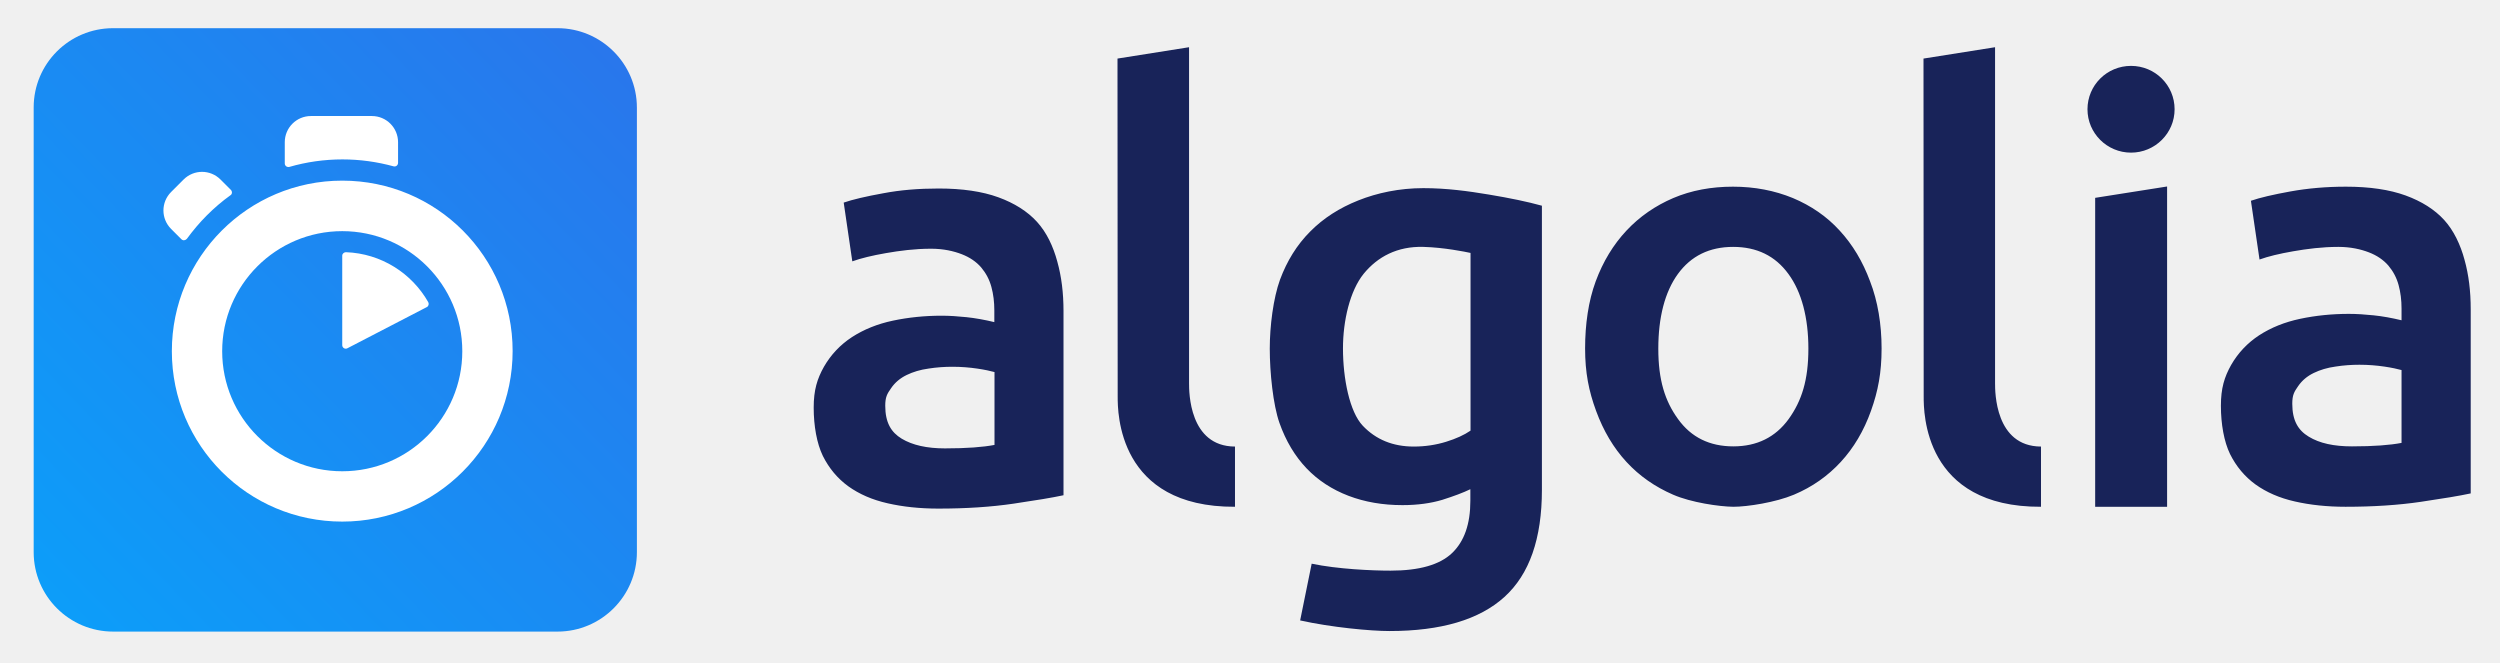
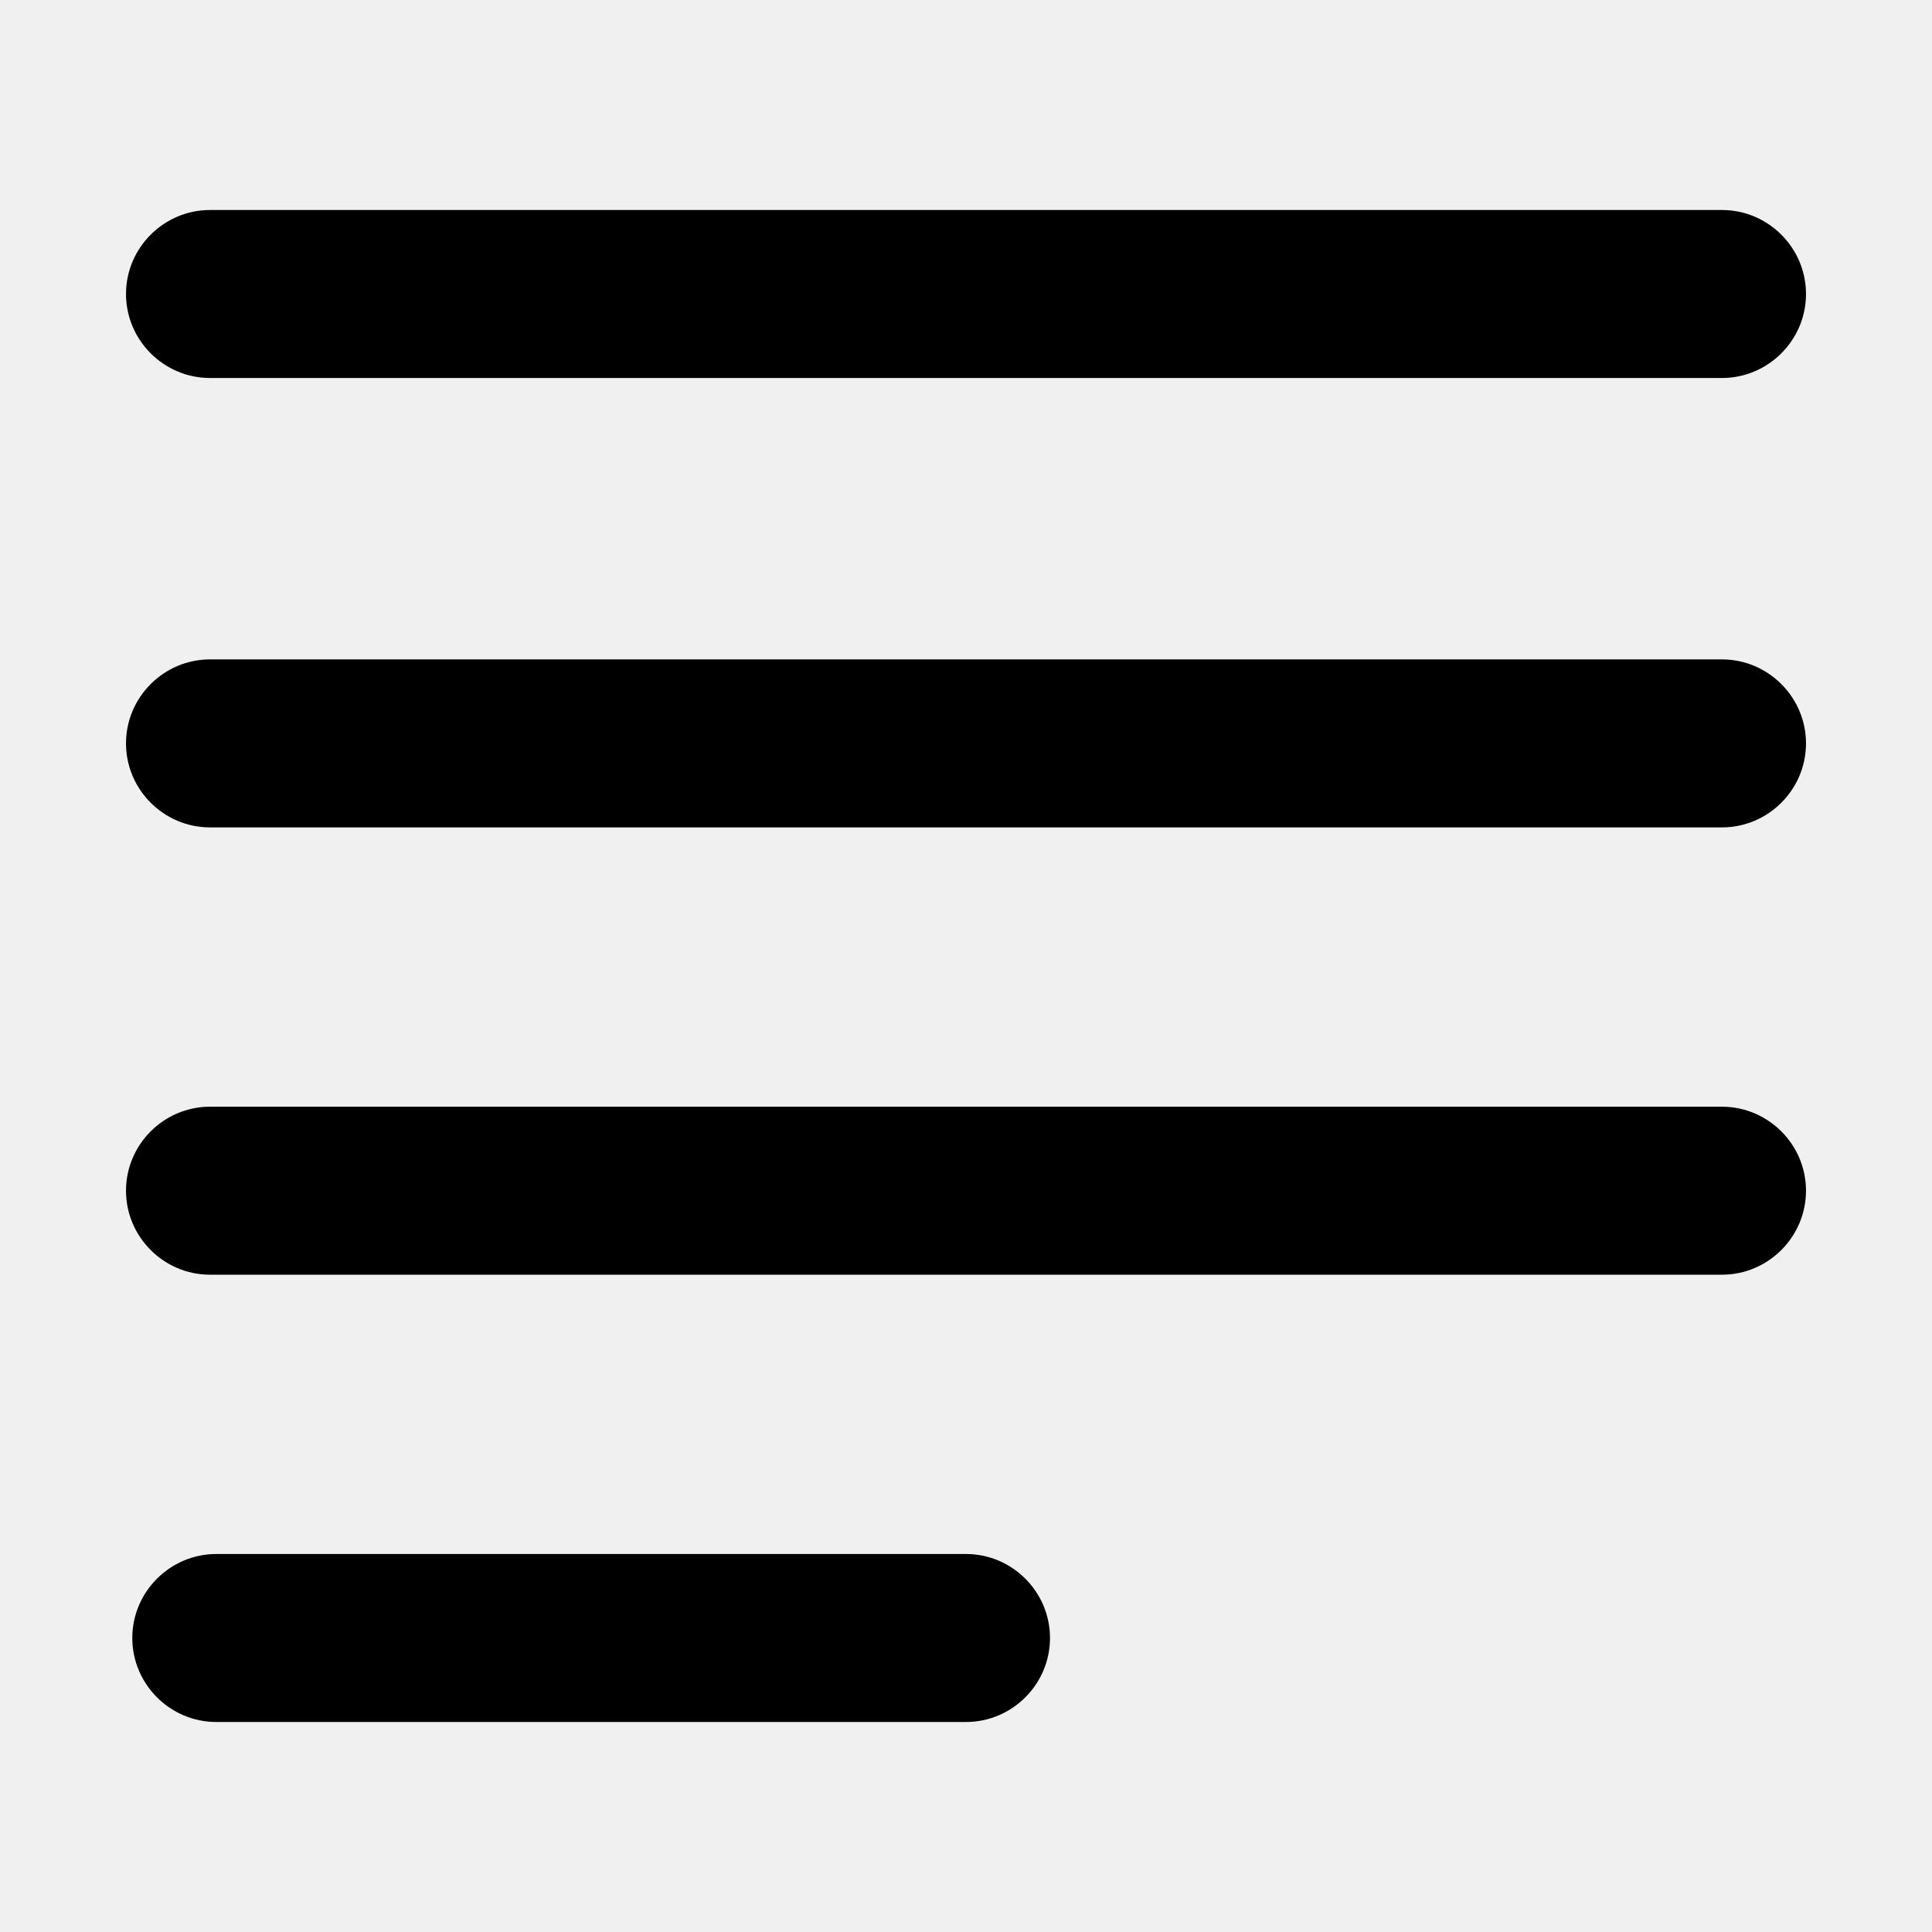
- <svg xmlns="http://www.w3.org/2000/svg" viewBox="0 0 1366 362">
-   <linearGradient id="a" x1="428.258" x2="434.145" y1="404.15" y2="409.85" gradientUnits="userSpaceOnUse" gradientTransform="matrix(94.045 0 0 -94.072 -40381.527 38479.52)">
-     <stop offset="0" stop-color="#00aeff" />
-     <stop offset="1" stop-color="#3369e7" />
-   </linearGradient>
-   <path fill="url(#a)" d="M61.8 15.4h242.8c23.9 0 43.4 19.4 43.4 43.4v242.9c0 23.9-19.4 43.4-43.4 43.4H61.8c-23.9 0-43.4-19.4-43.4-43.4v-243c0-23.9 19.4-43.3 43.4-43.3z" />
-   <path fill="#FFF" d="M187 98.7c-51.4 0-93.1 41.7-93.1 93.2S135.6 285 187 285s93.1-41.7 93.1-93.2-41.6-93.1-93.1-93.1zm0 158.8c-36.2 0-65.6-29.4-65.6-65.6s29.4-65.6 65.6-65.6 65.6 29.4 65.6 65.6-29.3 65.6-65.6 65.6zm0-117.8v48.9c0 1.4 1.5 2.4 2.8 1.7l43.4-22.5c1-.5 1.3-1.7.8-2.7-9-15.8-25.7-26.6-45-27.3-1 0-2 .8-2 1.9zm-60.8-35.9l-5.7-5.7c-5.6-5.6-14.6-5.6-20.2 0l-6.8 6.8c-5.6 5.6-5.6 14.6 0 20.2l5.6 5.6c.9.9 2.2.7 3-.2 3.3-4.5 6.9-8.8 10.9-12.8 4.1-4.1 8.3-7.7 12.9-11 1-.6 1.1-2 .3-2.9zM217.5 89V77.7c0-7.9-6.4-14.3-14.3-14.3h-33.3c-7.9 0-14.3 6.4-14.3 14.3v11.6c0 1.3 1.2 2.2 2.5 1.9 9.3-2.7 19.1-4.1 29-4.1 9.5 0 18.9 1.3 28 3.8 1.2.3 2.4-.6 2.4-1.9z" />
-   <path fill="#182359" d="M842.5 267.6c0 26.7-6.8 46.2-20.5 58.6-13.7 12.4-34.6 18.6-62.8 18.6-10.3 0-31.7-2-48.8-5.8l6.3-31c14.3 3 33.2 3.8 43.1 3.8 15.7 0 26.9-3.2 33.6-9.6s10-15.9 10-28.5v-6.4c-3.9 1.9-9 3.8-15.3 5.8-6.3 1.9-13.6 2.9-21.8 2.9-10.8 0-20.6-1.7-29.5-5.1-8.9-3.4-16.6-8.4-22.9-15-6.3-6.6-11.3-14.9-14.8-24.8s-5.3-27.6-5.3-40.6c0-12.2 1.9-27.5 5.6-37.7 3.8-10.2 9.2-19 16.5-26.3 7.2-7.3 16-12.9 26.3-17s22.4-6.7 35.5-6.7c12.7 0 24.4 1.6 35.8 3.5 11.4 1.9 21.1 3.9 29 6.1v155.2zm-108.7-77.2c0 16.4 3.6 34.6 10.8 42.2 7.2 7.6 16.5 11.4 27.9 11.4 6.2 0 12.1-.9 17.6-2.6 5.5-1.7 9.9-3.7 13.4-6.1v-97.1c-2.8-.6-14.5-3-25.8-3.3-14.2-.4-25 5.4-32.6 14.7-7.5 9.3-11.3 25.6-11.3 40.8zm294.3 0c0 13.2-1.9 23.2-5.8 34.1s-9.4 20.2-16.5 27.9c-7.1 7.7-15.6 13.7-25.6 17.9s-25.4 6.6-33.1 6.6c-7.7-.1-23-2.3-32.9-6.6-9.9-4.3-18.4-10.2-25.5-17.9-7.1-7.7-12.6-17-16.6-27.9s-6-20.9-6-34.1c0-13.2 1.8-25.9 5.8-36.7 4-10.8 9.6-20 16.8-27.7s15.8-13.6 25.6-17.8c9.9-4.2 20.8-6.2 32.6-6.2s22.7 2.1 32.7 6.2c10 4.2 18.6 10.1 25.6 17.8 7.1 7.7 12.6 16.9 16.6 27.7 4.2 10.8 6.3 23.5 6.3 36.7zm-40 .1c0-16.9-3.7-31-10.9-40.8-7.2-9.9-17.3-14.8-30.2-14.8-12.9 0-23 4.9-30.2 14.8-7.2 9.9-10.7 23.9-10.7 40.8 0 17.1 3.6 28.6 10.8 38.5 7.2 10 17.3 14.9 30.2 14.9 12.9 0 23-5 30.2-14.9 7.2-10 10.8-21.4 10.8-38.5zm127.1 86.4c-64.1.3-64.1-51.8-64.1-60.1L1051 32l39.1-6.2v183.6c0 4.7 0 34.5 25.1 34.6v32.9zm68.9 0h-39.3V108.1l39.3-6.2v175zm-19.7-193.5c13.1 0 23.8-10.6 23.8-23.7S1177.6 36 1164.4 36s-23.8 10.6-23.8 23.7 10.7 23.7 23.8 23.7zm117.4 18.6c12.9 0 23.8 1.6 32.6 4.8 8.8 3.2 15.9 7.7 21.1 13.4s8.9 13.5 11.1 21.7c2.3 8.2 3.4 17.2 3.4 27.1v100.6c-6 1.3-15.1 2.8-27.3 4.6s-25.9 2.7-41.1 2.7c-10.1 0-19.4-1-27.7-2.9-8.4-1.9-15.5-5-21.5-9.3-5.9-4.3-10.5-9.8-13.9-16.6-3.3-6.8-5-16.4-5-26.4 0-9.6 1.9-15.7 5.6-22.3 3.8-6.6 8.9-12 15.3-16.2 6.5-4.2 13.9-7.2 22.4-9s17.4-2.7 26.6-2.7c4.3 0 8.8.3 13.6.8s9.8 1.4 15.2 2.7v-6.4c0-4.5-.5-8.8-1.6-12.8-1.1-4.1-3-7.6-5.6-10.7-2.7-3.1-6.2-5.5-10.6-7.2s-10-3-16.7-3c-9 0-17.2 1.1-24.7 2.4-7.5 1.3-13.7 2.8-18.4 4.5l-4.7-32.1c4.9-1.7 12.2-3.4 21.6-5.1s19.5-2.6 30.3-2.6zm3.3 141.9c12 0 20.9-.7 27.1-1.9v-39.8c-2.2-.6-5.3-1.3-9.4-1.9-4.1-.6-8.6-1-13.6-1-4.3 0-8.7.3-13.1 1-4.4.6-8.4 1.8-11.9 3.5s-6.4 4.1-8.5 7.2c-2.2 3.1-3.2 4.9-3.2 9.6 0 9.2 3.2 14.5 9 18 5.9 3.6 13.7 5.3 23.6 5.3zM512.9 103c12.9 0 23.8 1.6 32.6 4.8 8.8 3.2 15.9 7.7 21.1 13.4 5.3 5.8 8.9 13.5 11.1 21.7 2.3 8.2 3.4 17.2 3.4 27.1v100.6c-6 1.3-15.1 2.8-27.3 4.6-12.2 1.8-25.9 2.7-41.1 2.7-10.1 0-19.4-1-27.7-2.9-8.4-1.9-15.5-5-21.5-9.3-5.9-4.3-10.5-9.8-13.9-16.6-3.3-6.8-5-16.4-5-26.4 0-9.6 1.9-15.7 5.6-22.3 3.8-6.6 8.9-12 15.3-16.2 6.5-4.2 13.9-7.2 22.4-9s17.4-2.7 26.6-2.7c4.3 0 8.8.3 13.6.8 4.7.5 9.8 1.4 15.2 2.7v-6.4c0-4.5-.5-8.8-1.6-12.8-1.1-4.1-3-7.6-5.6-10.7-2.7-3.1-6.2-5.5-10.6-7.2-4.4-1.7-10-3-16.7-3-9 0-17.2 1.1-24.7 2.4-7.5 1.3-13.7 2.8-18.4 4.5l-4.7-32.1c4.9-1.7 12.2-3.4 21.6-5.1 9.4-1.8 19.5-2.6 30.3-2.6zm3.4 142c12 0 20.9-.7 27.1-1.9v-39.8c-2.2-.6-5.3-1.3-9.4-1.9-4.1-.6-8.6-1-13.6-1-4.3 0-8.7.3-13.1 1-4.4.6-8.4 1.8-11.9 3.5s-6.4 4.1-8.5 7.2c-2.2 3.1-3.2 4.9-3.2 9.6 0 9.2 3.2 14.5 9 18s13.7 5.3 23.6 5.3zm158.5 31.9c-64.1.3-64.1-51.8-64.1-60.1L610.6 32l39.1-6.2v183.6c0 4.7 0 34.5 25.1 34.6v32.9z" />
+ <svg xmlns="http://www.w3.org/2000/svg" version="1.1" id="Layer_1" x="0px" y="0px" width="92px" height="92px" viewBox="0 0 92 92" enable-background="new 0 0 92 92" xml:space="preserve">
+   <path id="XMLID_84_" d="M82,18H10c-2.2,0-4-1.8-4-4s1.8-4,4-4h72c2.2,0,4,1.8,4,4S84.2,18,82,18z M86,35.4c0-2.2-1.8-4-4-4H10  c-2.2,0-4,1.8-4,4s1.8,4,4,4h72C84.2,39.4,86,37.6,86,35.4z M86,56.7c0-2.2-1.8-4-4-4H10c-2.2,0-4,1.8-4,4s1.8,4,4,4h72  C84.2,60.7,86,58.9,86,56.7z M50,78c0-2.2-1.8-4-4-4H10.3c-2.2,0-4,1.8-4,4s1.8,4,4,4H46C48.2,82,50,80.2,50,78z" />
</svg>
